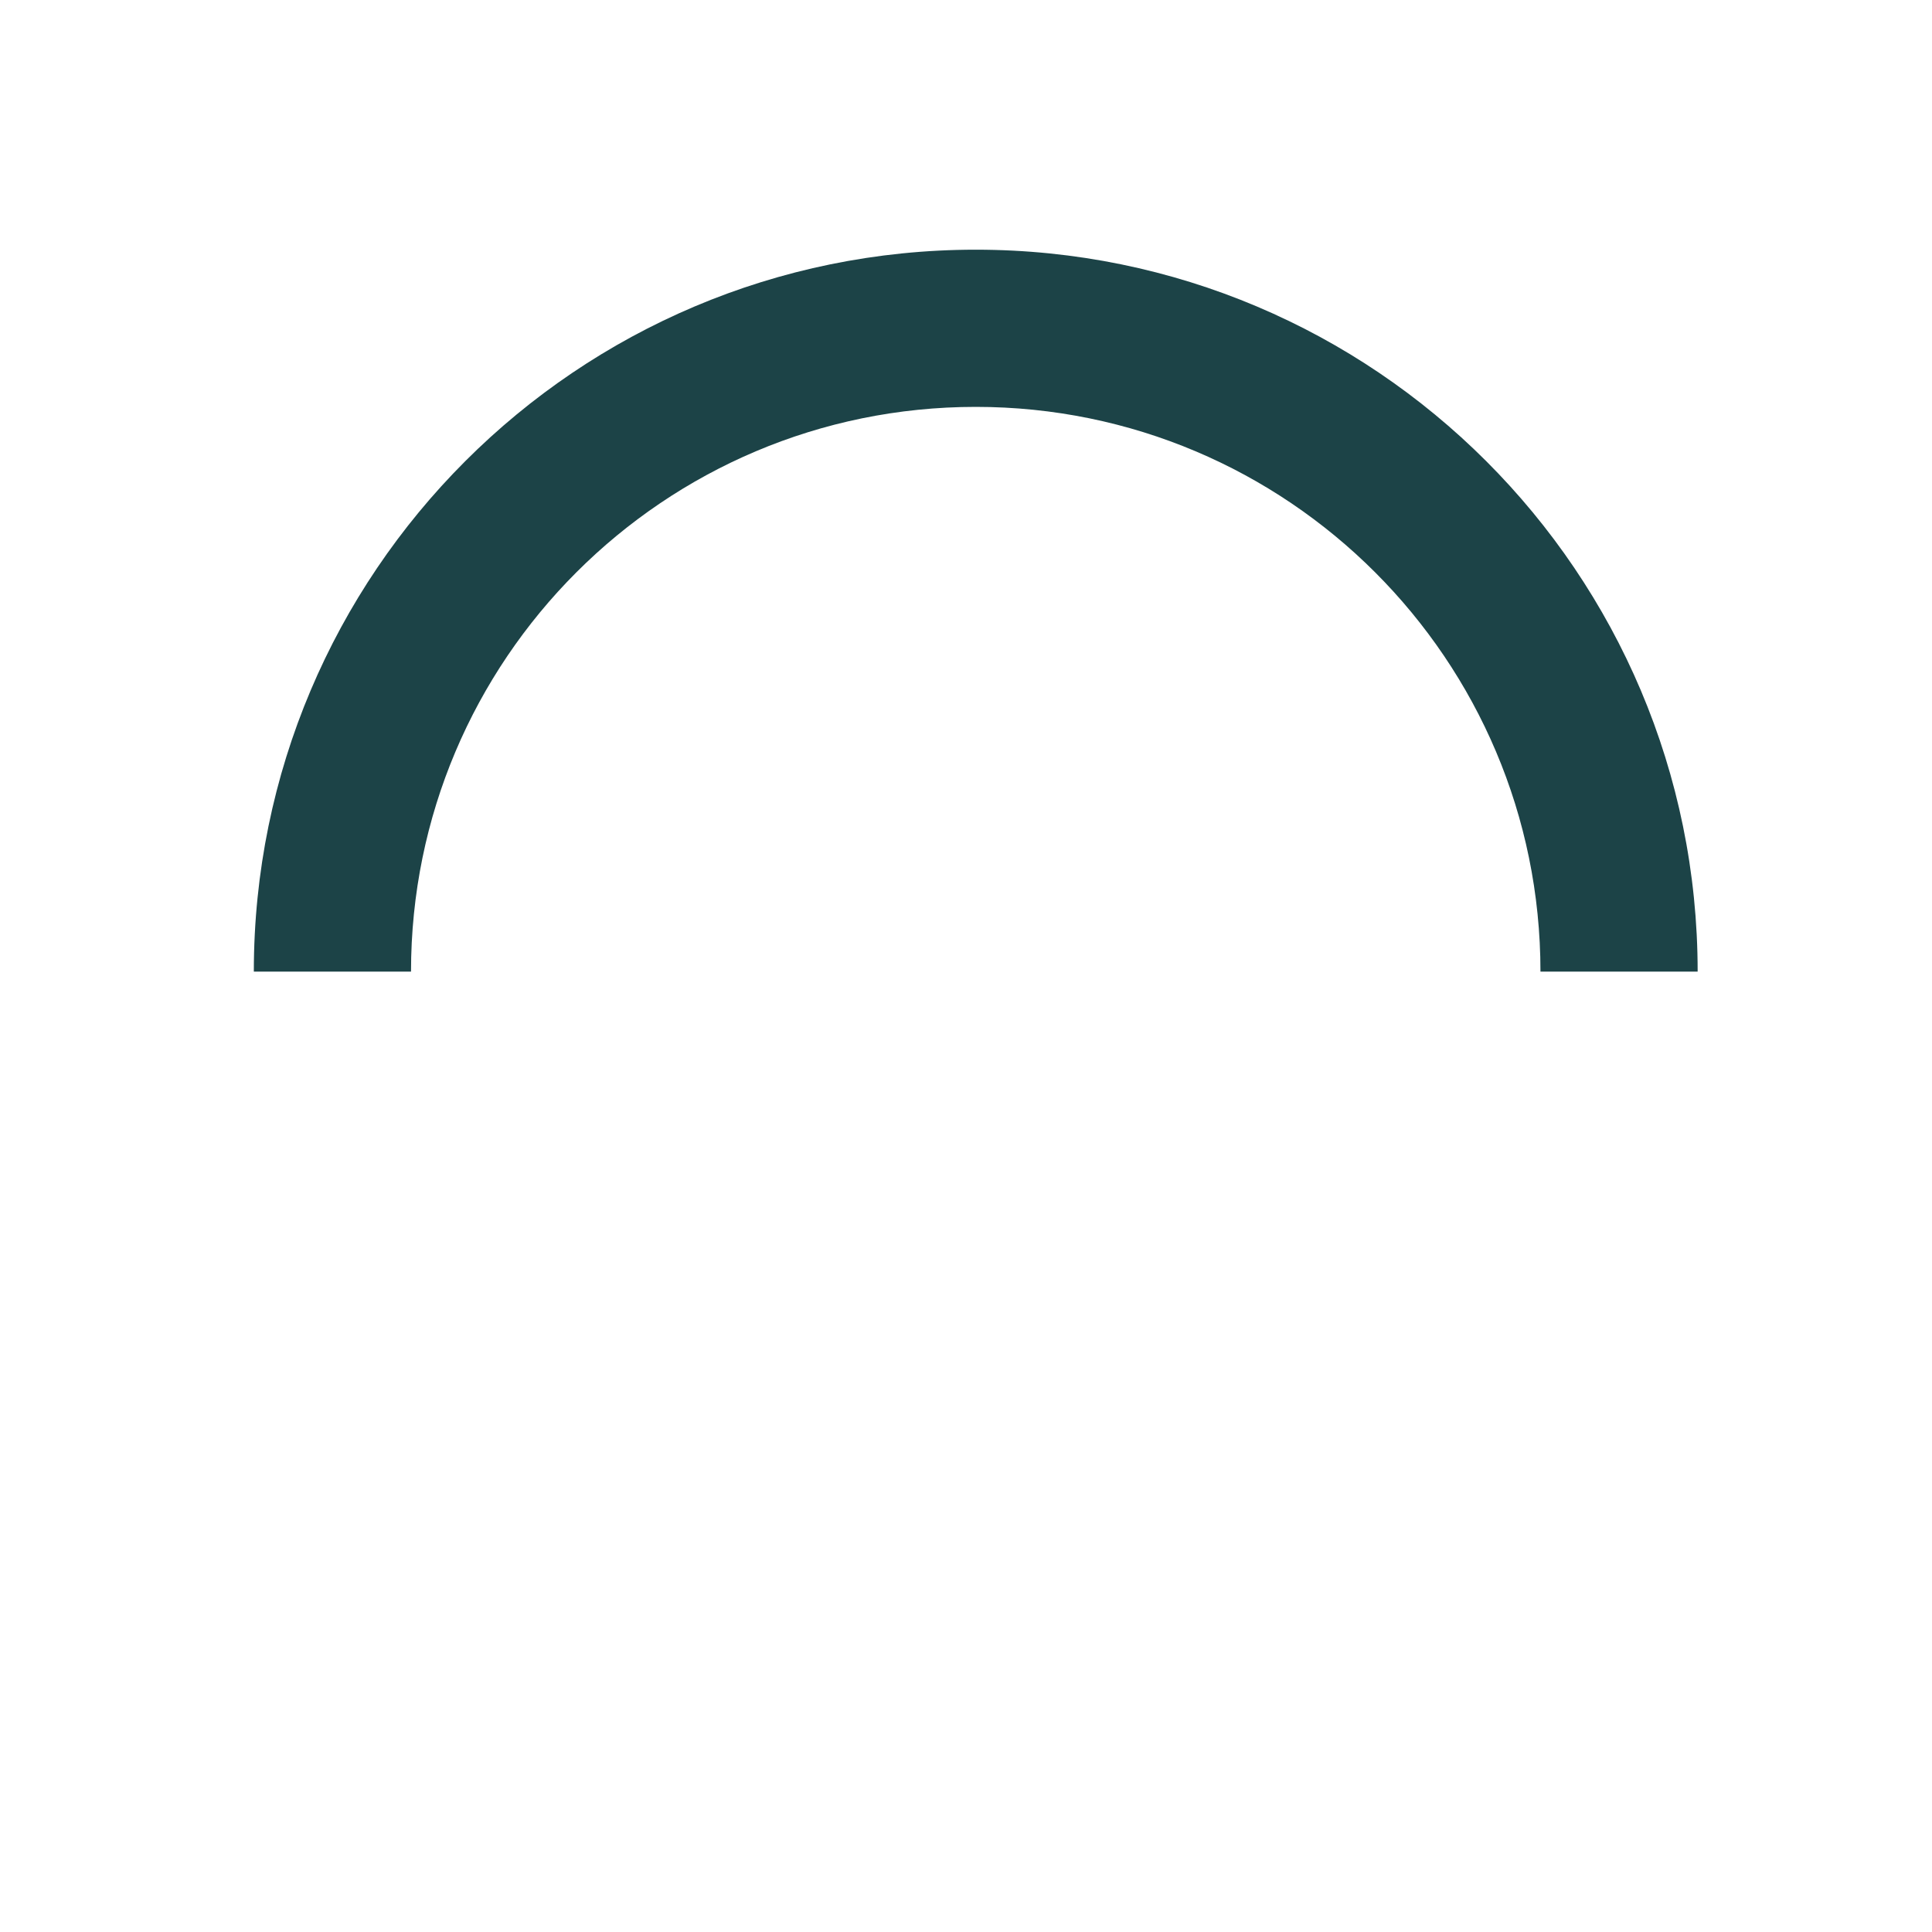
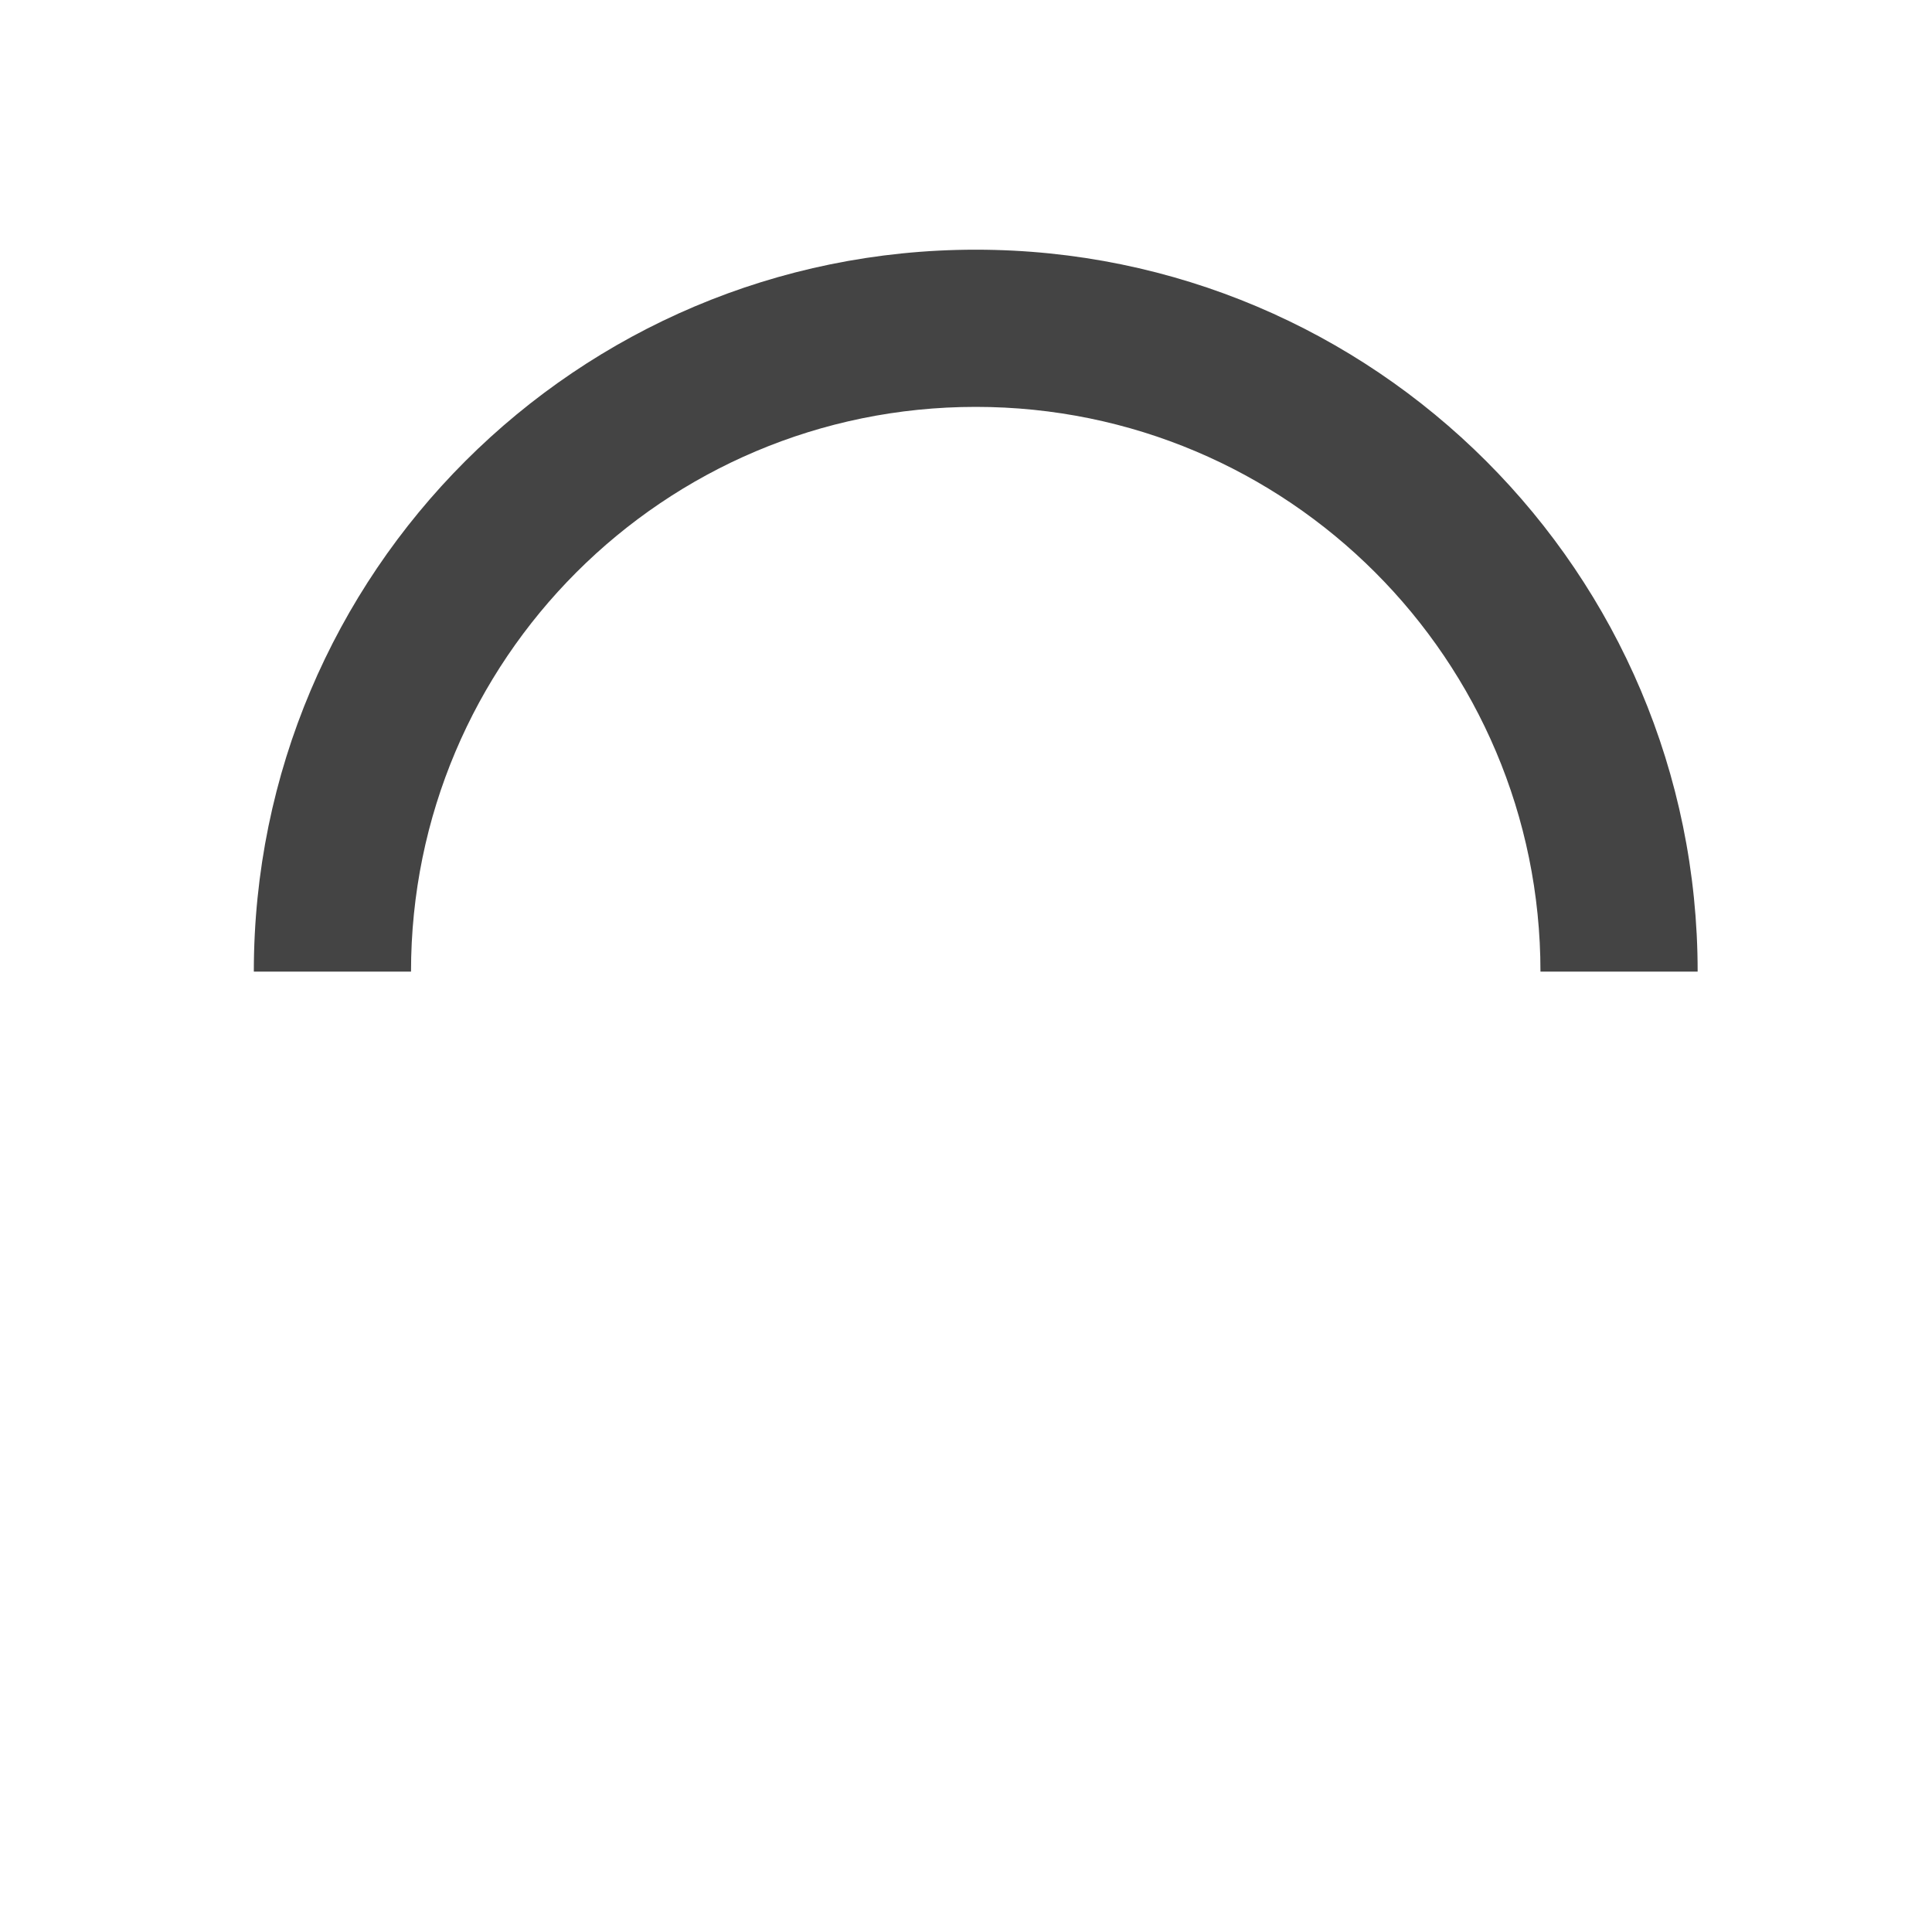
<svg xmlns="http://www.w3.org/2000/svg" version="1.1" x="0px" y="0px" width="34px" height="34x" viewBox="0 0 50 50" xml:space="preserve">
-   <path fill="#1C4347" d="M43.935,25.145c0-10.318-8.364-18.683-18.683-18.683c-10.318,0-18.683,8.365-18.683,18.683h4.068c0-8.071,6.543-14.615,14.615-14.615c8.072,0,14.615,6.543,14.615,14.615H43.935z">
+   <path fill="#444444" d="M43.935,25.145c0-10.318-8.364-18.683-18.683-18.683c-10.318,0-18.683,8.365-18.683,18.683h4.068c0-8.071,6.543-14.615,14.615-14.615c8.072,0,14.615,6.543,14.615,14.615H43.935z">
    </path>
</svg>
